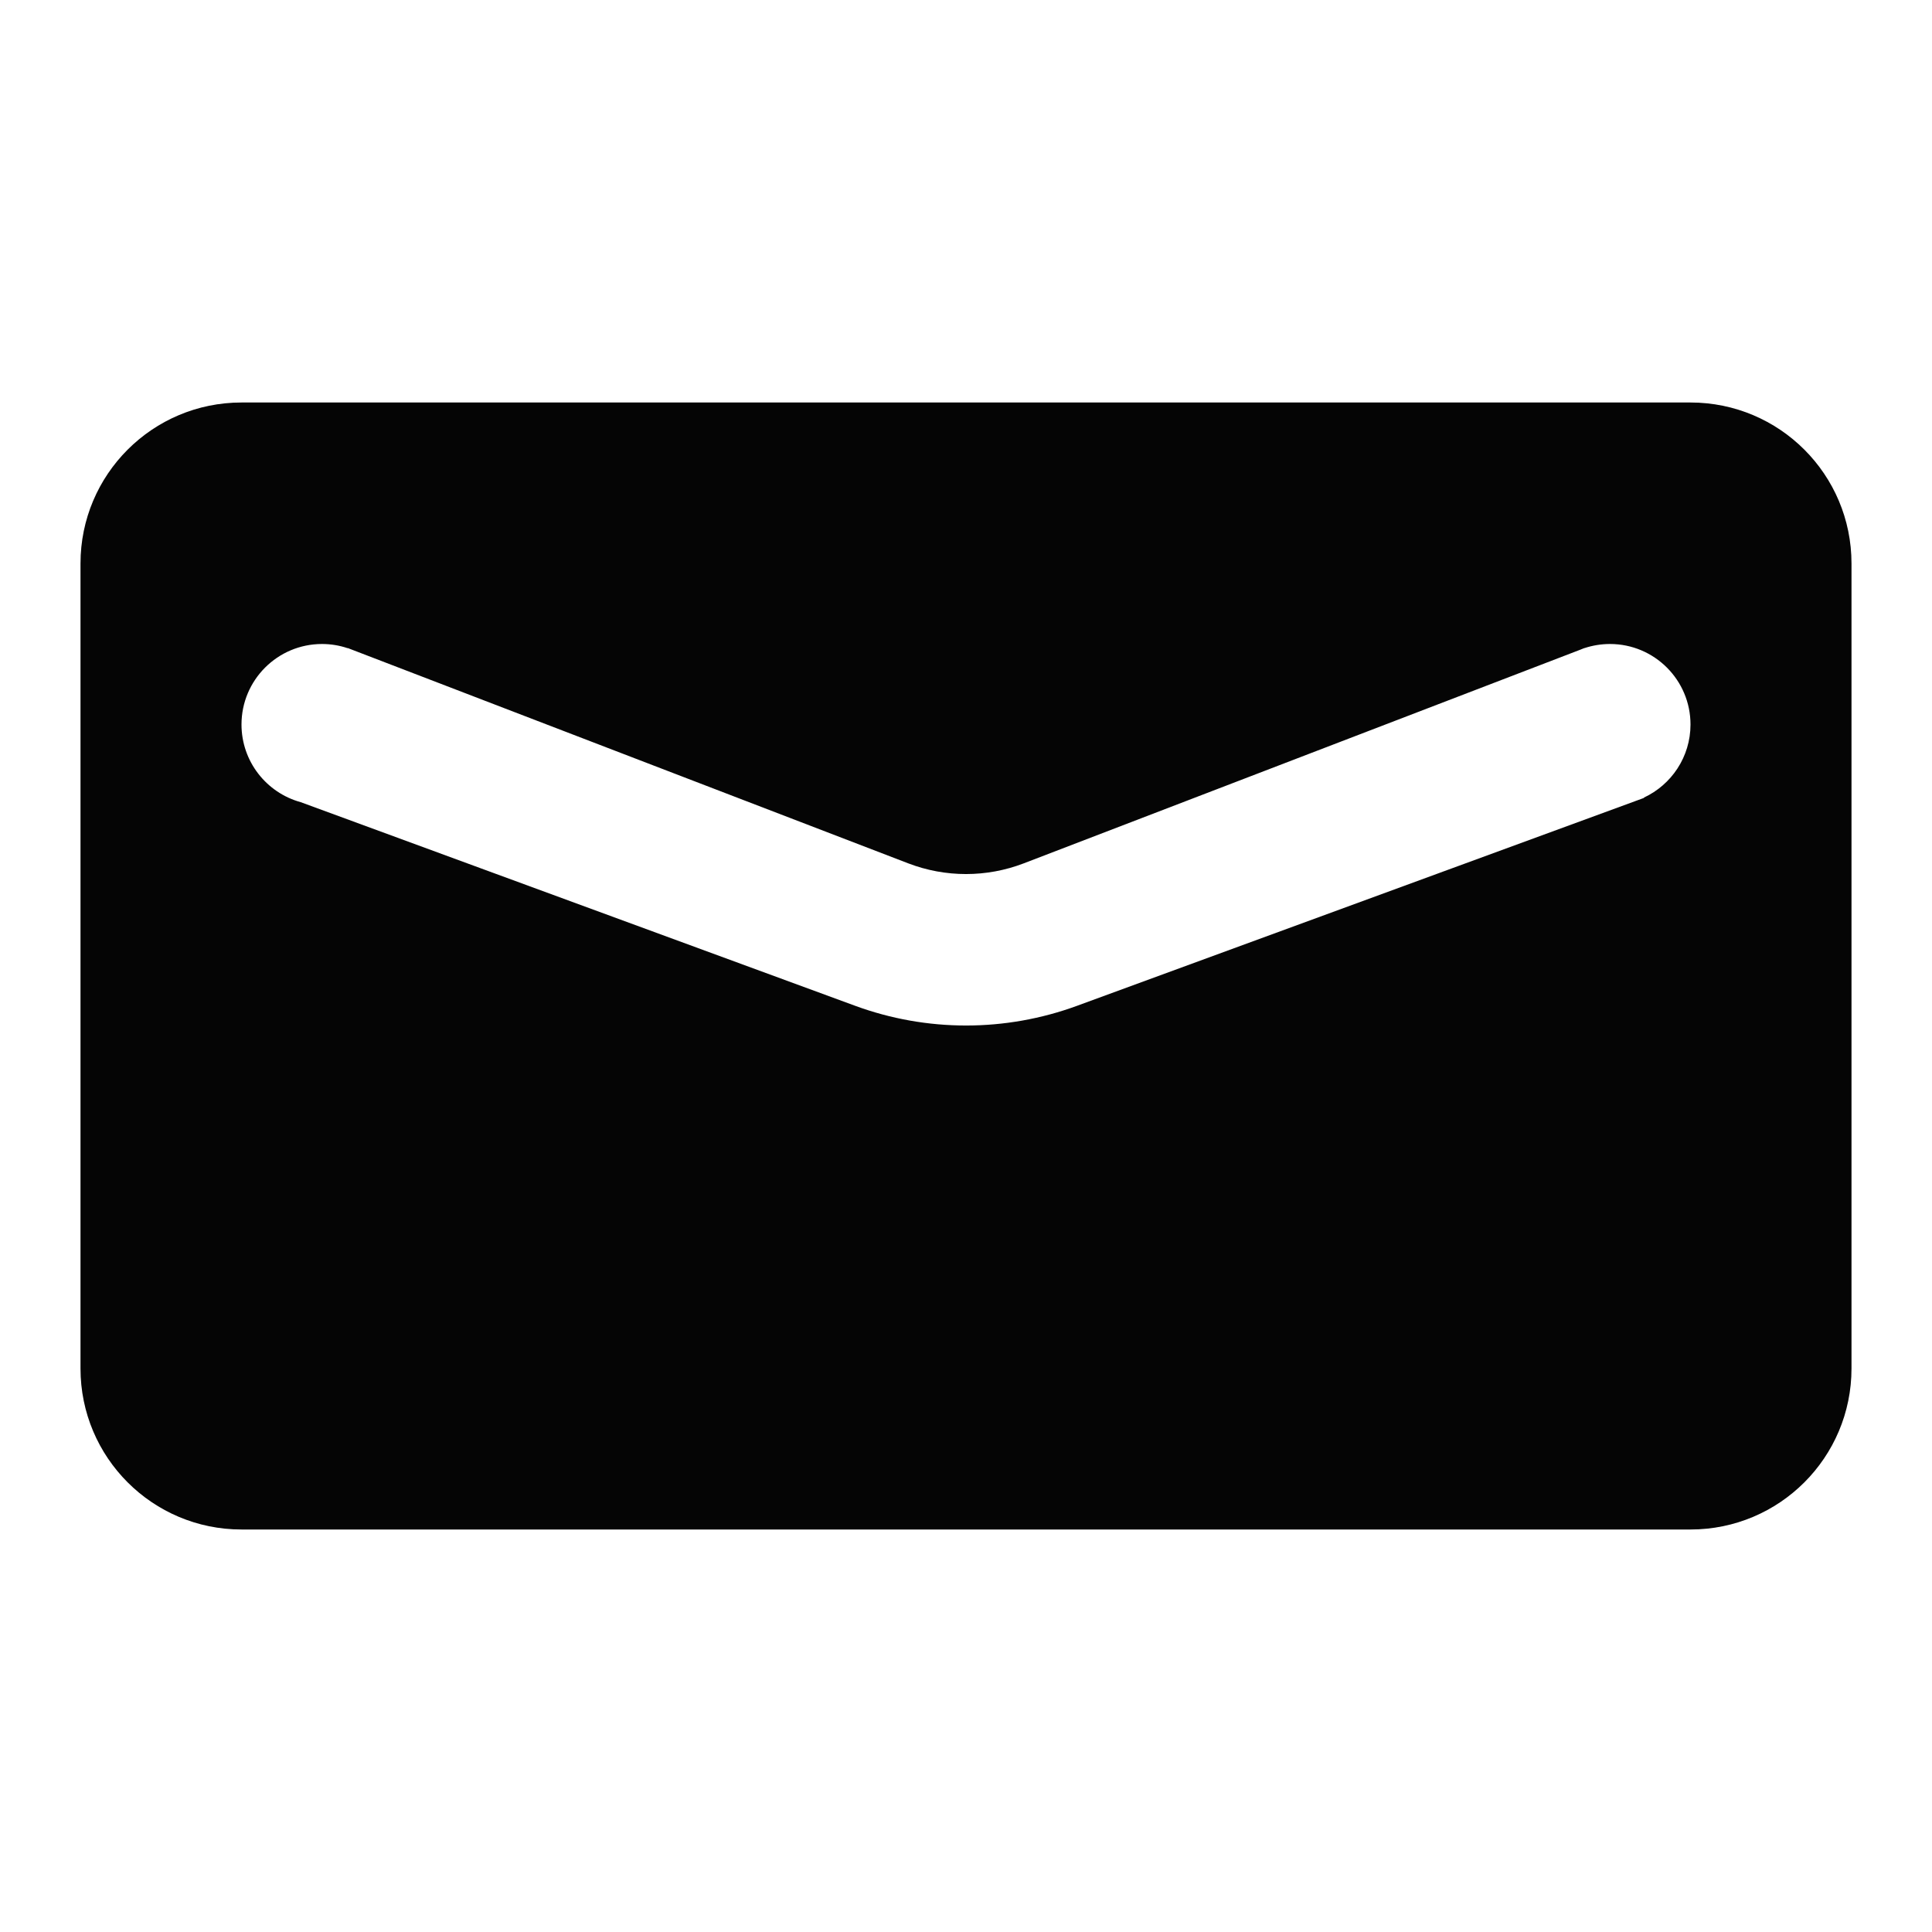
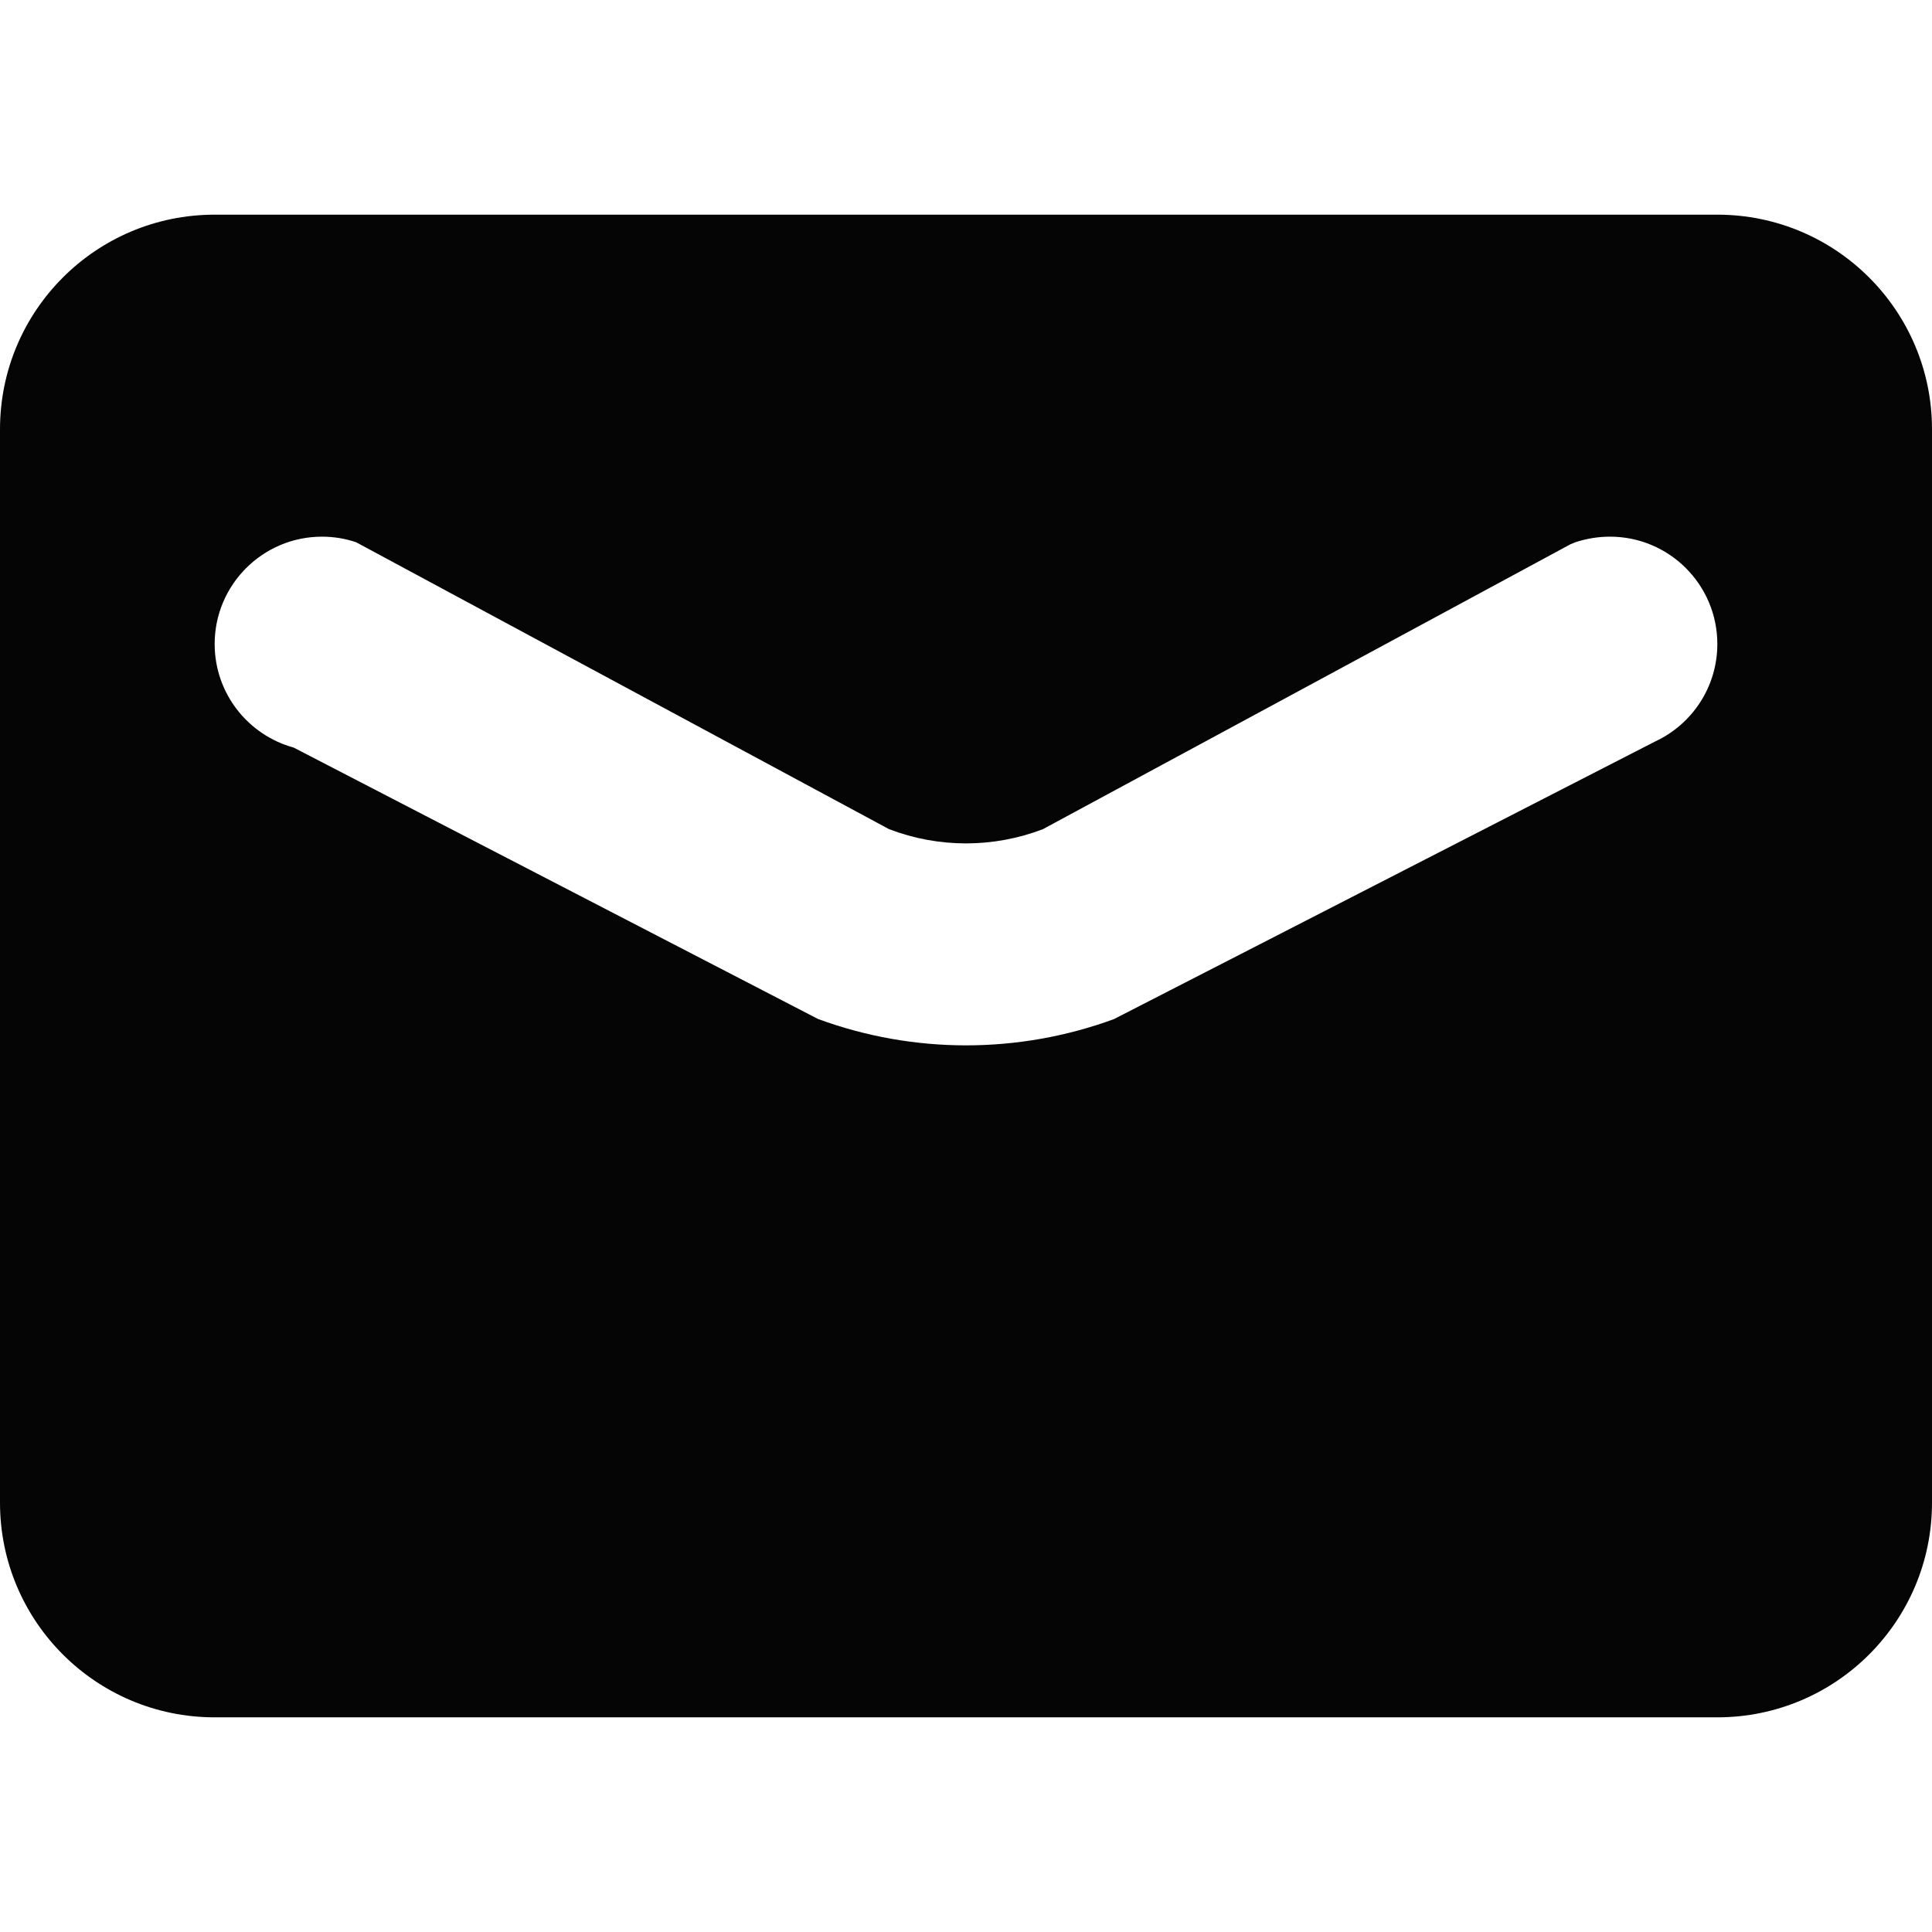
- <svg xmlns="http://www.w3.org/2000/svg" width="24px" height="24px" viewBox="0 0 24 24" version="1.1">
+ <svg xmlns="http://www.w3.org/2000/svg" width="18px" height="18px" viewBox="0 0 18 18" version="1.1">
  <defs />
  <g id="Symbols" stroke="none" stroke-width="1" fill="none" fill-rule="evenodd">
    <g id="email" fill="#050505">
-       <path d="M3,5 L21,5 C22.105,5 23,5.895 23,7 L23,17 C23,18.105 22.105,19 21,19 L3,19 C1.895,19 1,18.105 1,17 L1,7 C1,5.895 1.895,5 3,5 Z M20.421,9.908 C20.763,9.749 21,9.402 21,9 C21,8.448 20.552,8 20,8 C19.889,8 19.783,8.018 19.683,8.051 L19.683,8.05 L19.65,8.063 C19.645,8.065 19.639,8.067 19.633,8.07 L12.717,10.725 C12.255,10.902 11.745,10.902 11.283,10.725 L4.319,8.05 L4.318,8.052 C4.218,8.018 4.111,8 4,8 C3.448,8 3,8.448 3,9 C3,9.461 3.312,9.849 3.736,9.965 L10.622,12.494 C11.512,12.821 12.488,12.821 13.378,12.495 L20.422,9.912 L20.421,9.908 Z" id="Combined-Shape" />
+       <path d="M2,2 L16,2 C17.105,2 18,2.895 18,4 L18,14 C18,15.105 17.105,16 16,16 L2,16 C0.895,16 1.3527075e-16,15.105 0,14 L0,4 C-1.3527075e-16,2.895 0.895,2 2,2 Z M10.378,9.495 L15.421,6.908 C15.763,6.749 16,6.402 16,6 C16,5.448 15.552,5 15,5 C14.889,5 14.783,5.018 14.683,5.05 C14.653,5.062 14.637,5.068 14.633,5.07 L9.717,7.725 C9.255,7.902 8.745,7.902 8.283,7.725 L3.318,5.052 C3.218,5.018 3.111,5 3,5 C2.448,5 2,5.448 2,6 C2,6.461 2.312,6.849 2.736,6.965 L7.622,9.494 C8.512,9.821 9.488,9.821 10.378,9.495 Z" id="Combined-Shape" />
    </g>
  </g>
</svg>
